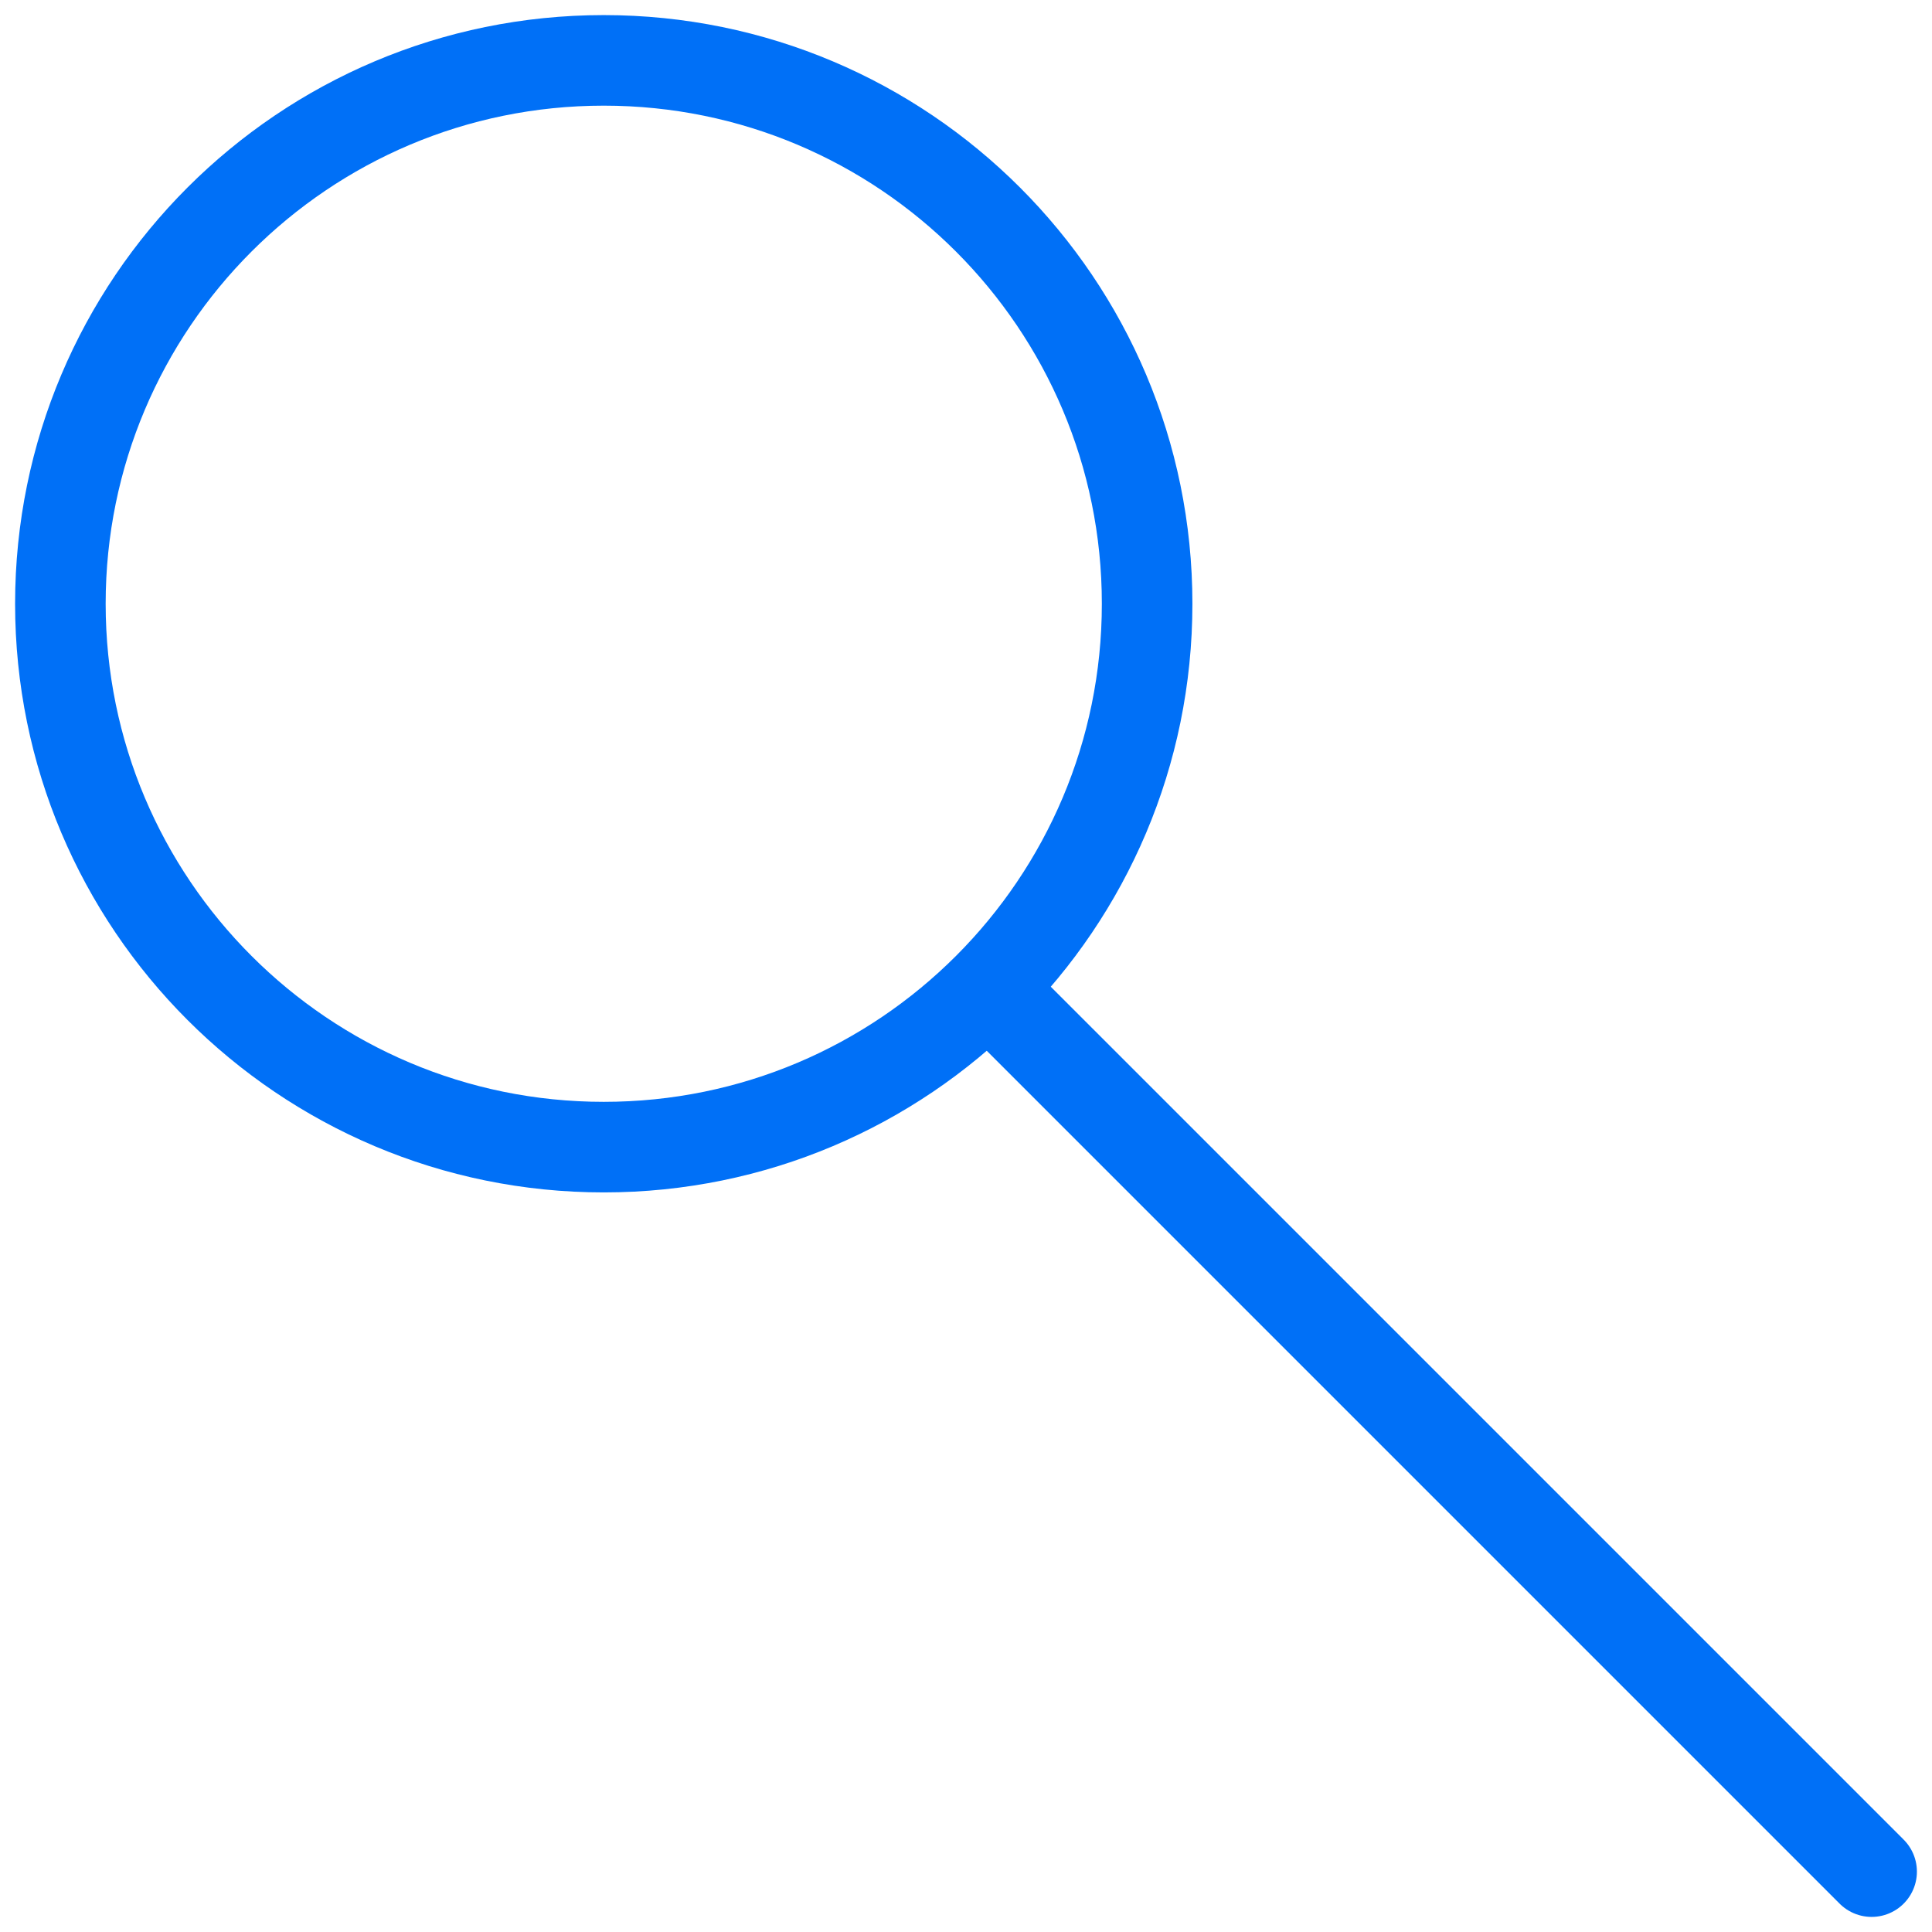
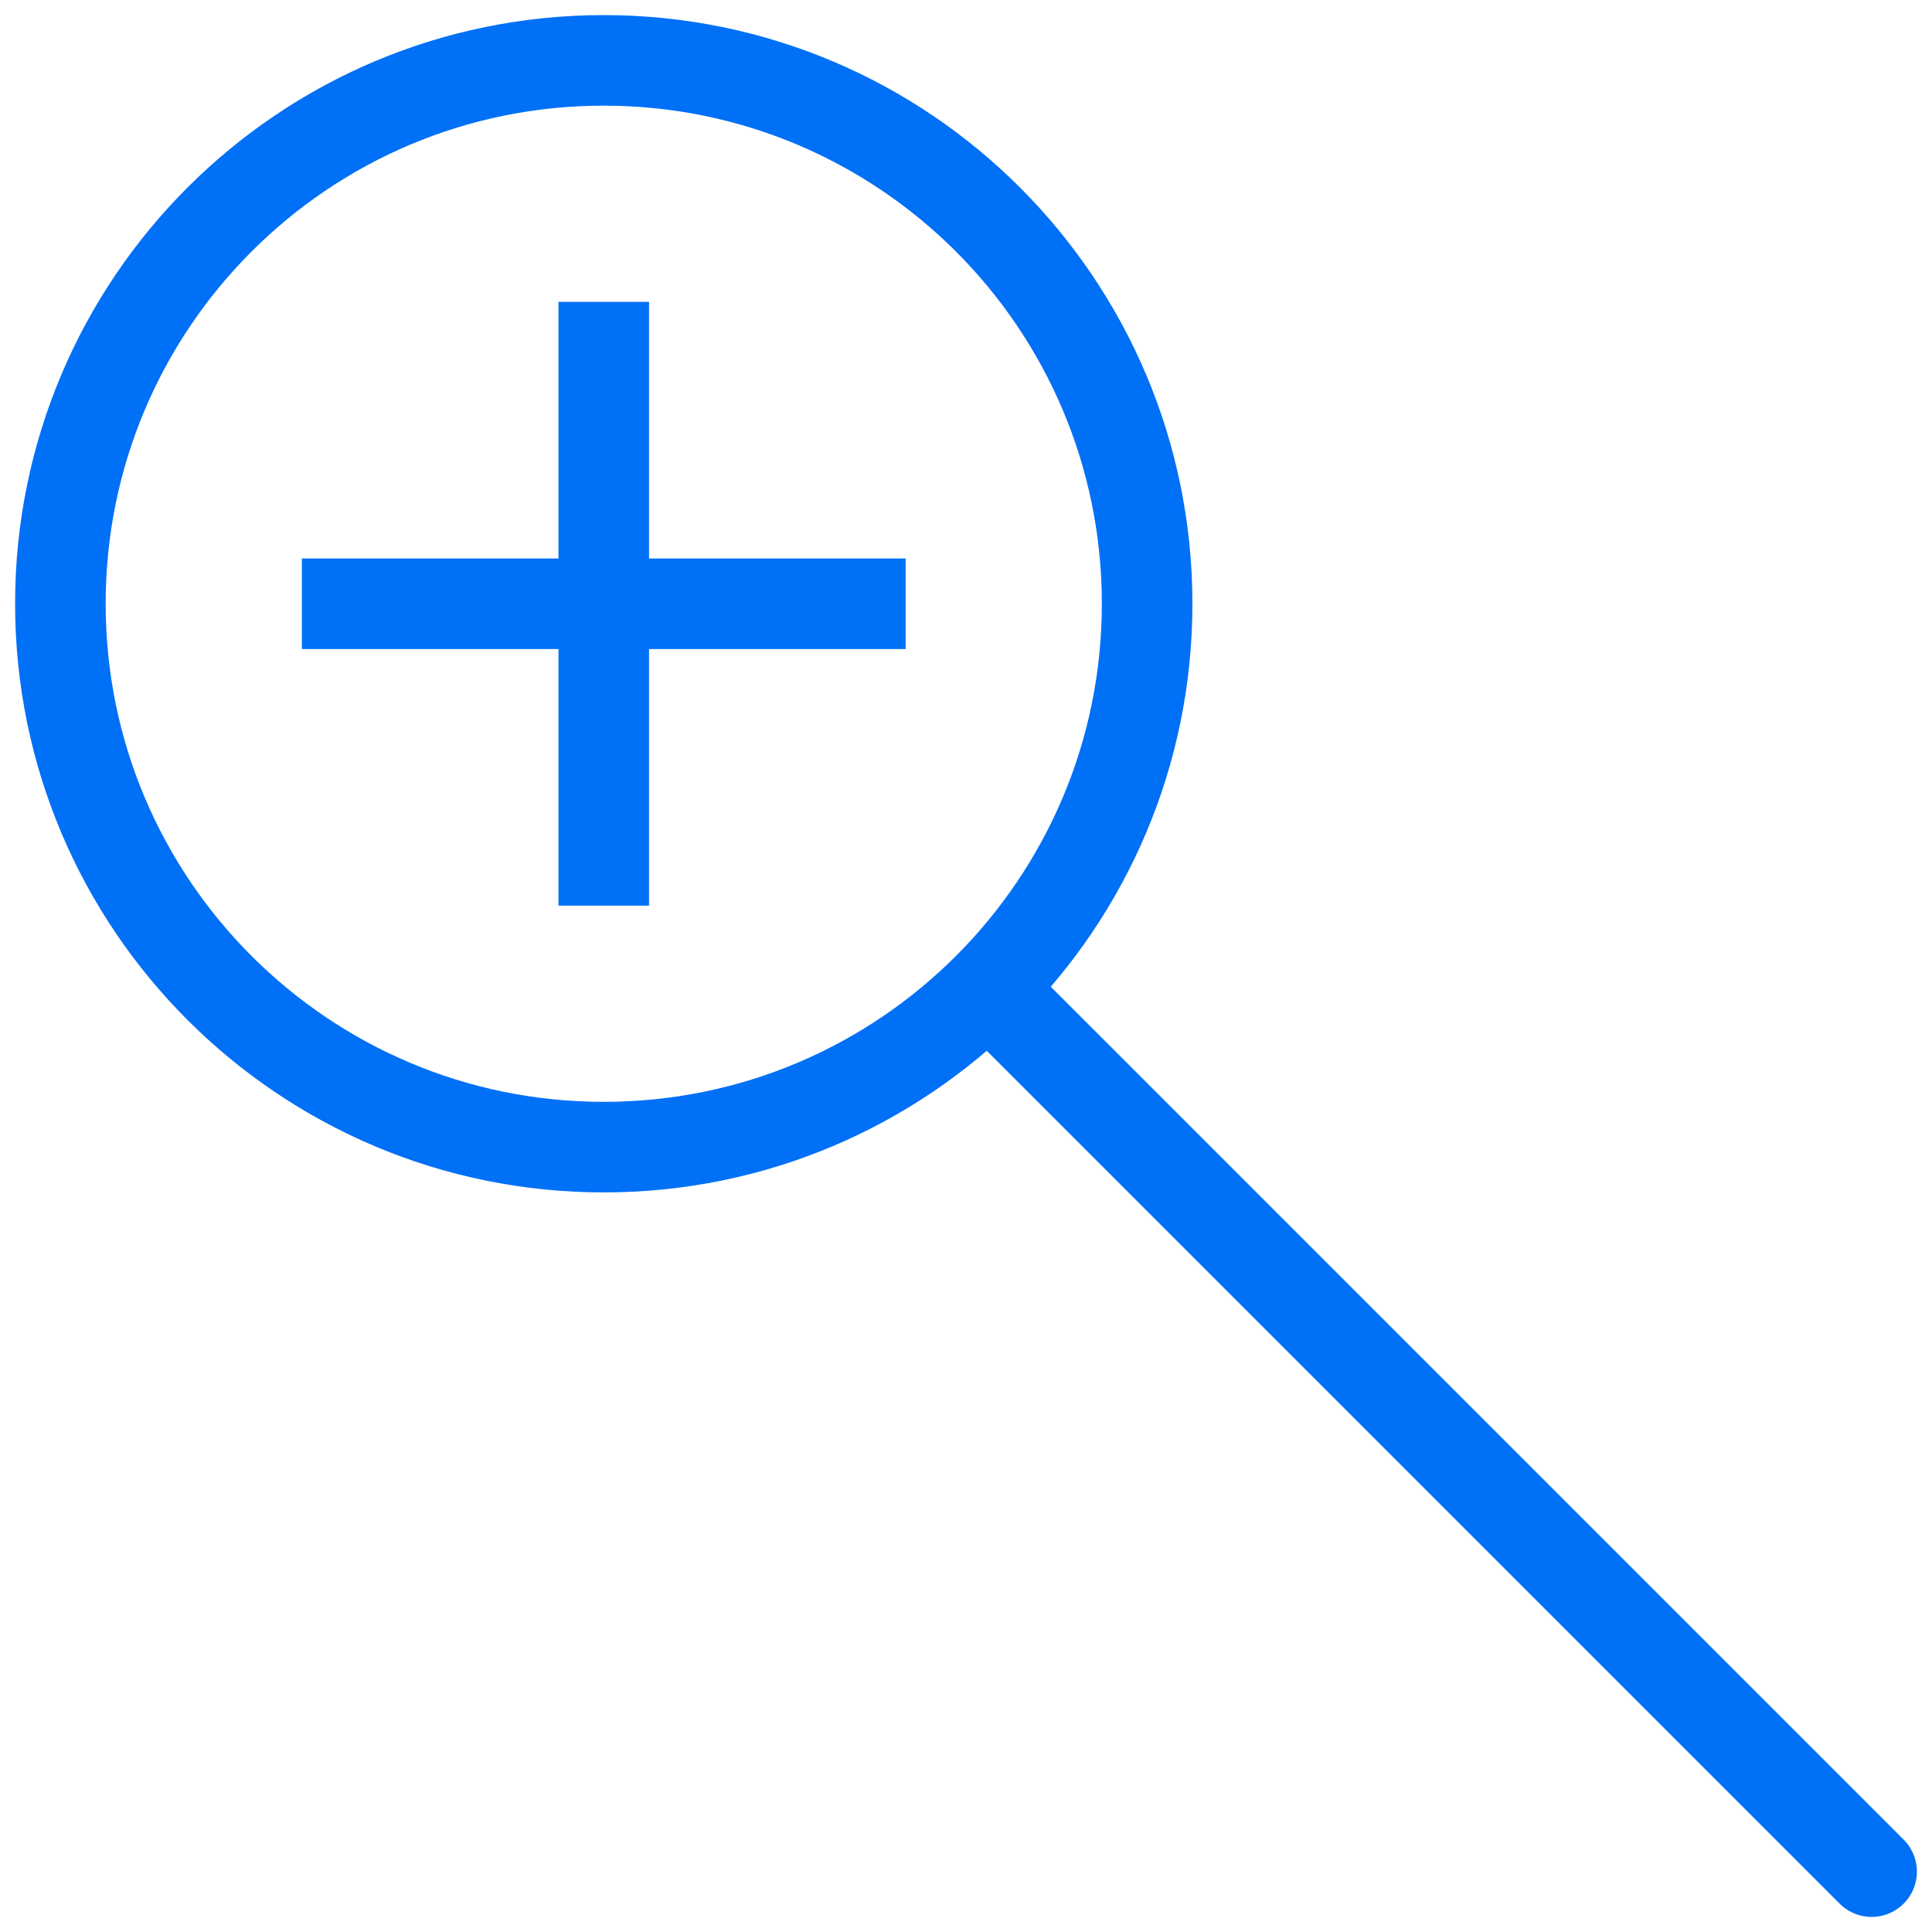
- <svg xmlns="http://www.w3.org/2000/svg" fill="none" viewBox="0 0 128 128" width="128px" height="128px">
-   <style>.a,.b{stroke:#0070f7;stroke-linecap:round;stroke-linejoin:round;stroke-width:6}.b{fill:none}</style>
+ <svg xmlns="http://www.w3.org/2000/svg" width="128" height="128" fill="none" viewBox="0 0 128 128">
+   <style>.a,.b{stroke-linecap:round;stroke-linejoin:round}.a{stroke:#0070f7;stroke-width:6}.b{fill:none}.b,.c{stroke:#0070f7;stroke-width:6}</style>
  <path d="M66 66l58 58" class="a" />
  <circle cx="36" cy="92" r="36" class="b" transform="translate(4 -52)" />
+   <path d="M20 40h40" class="c" />
+   <path d="M40 60V20" class="c" />
</svg>
